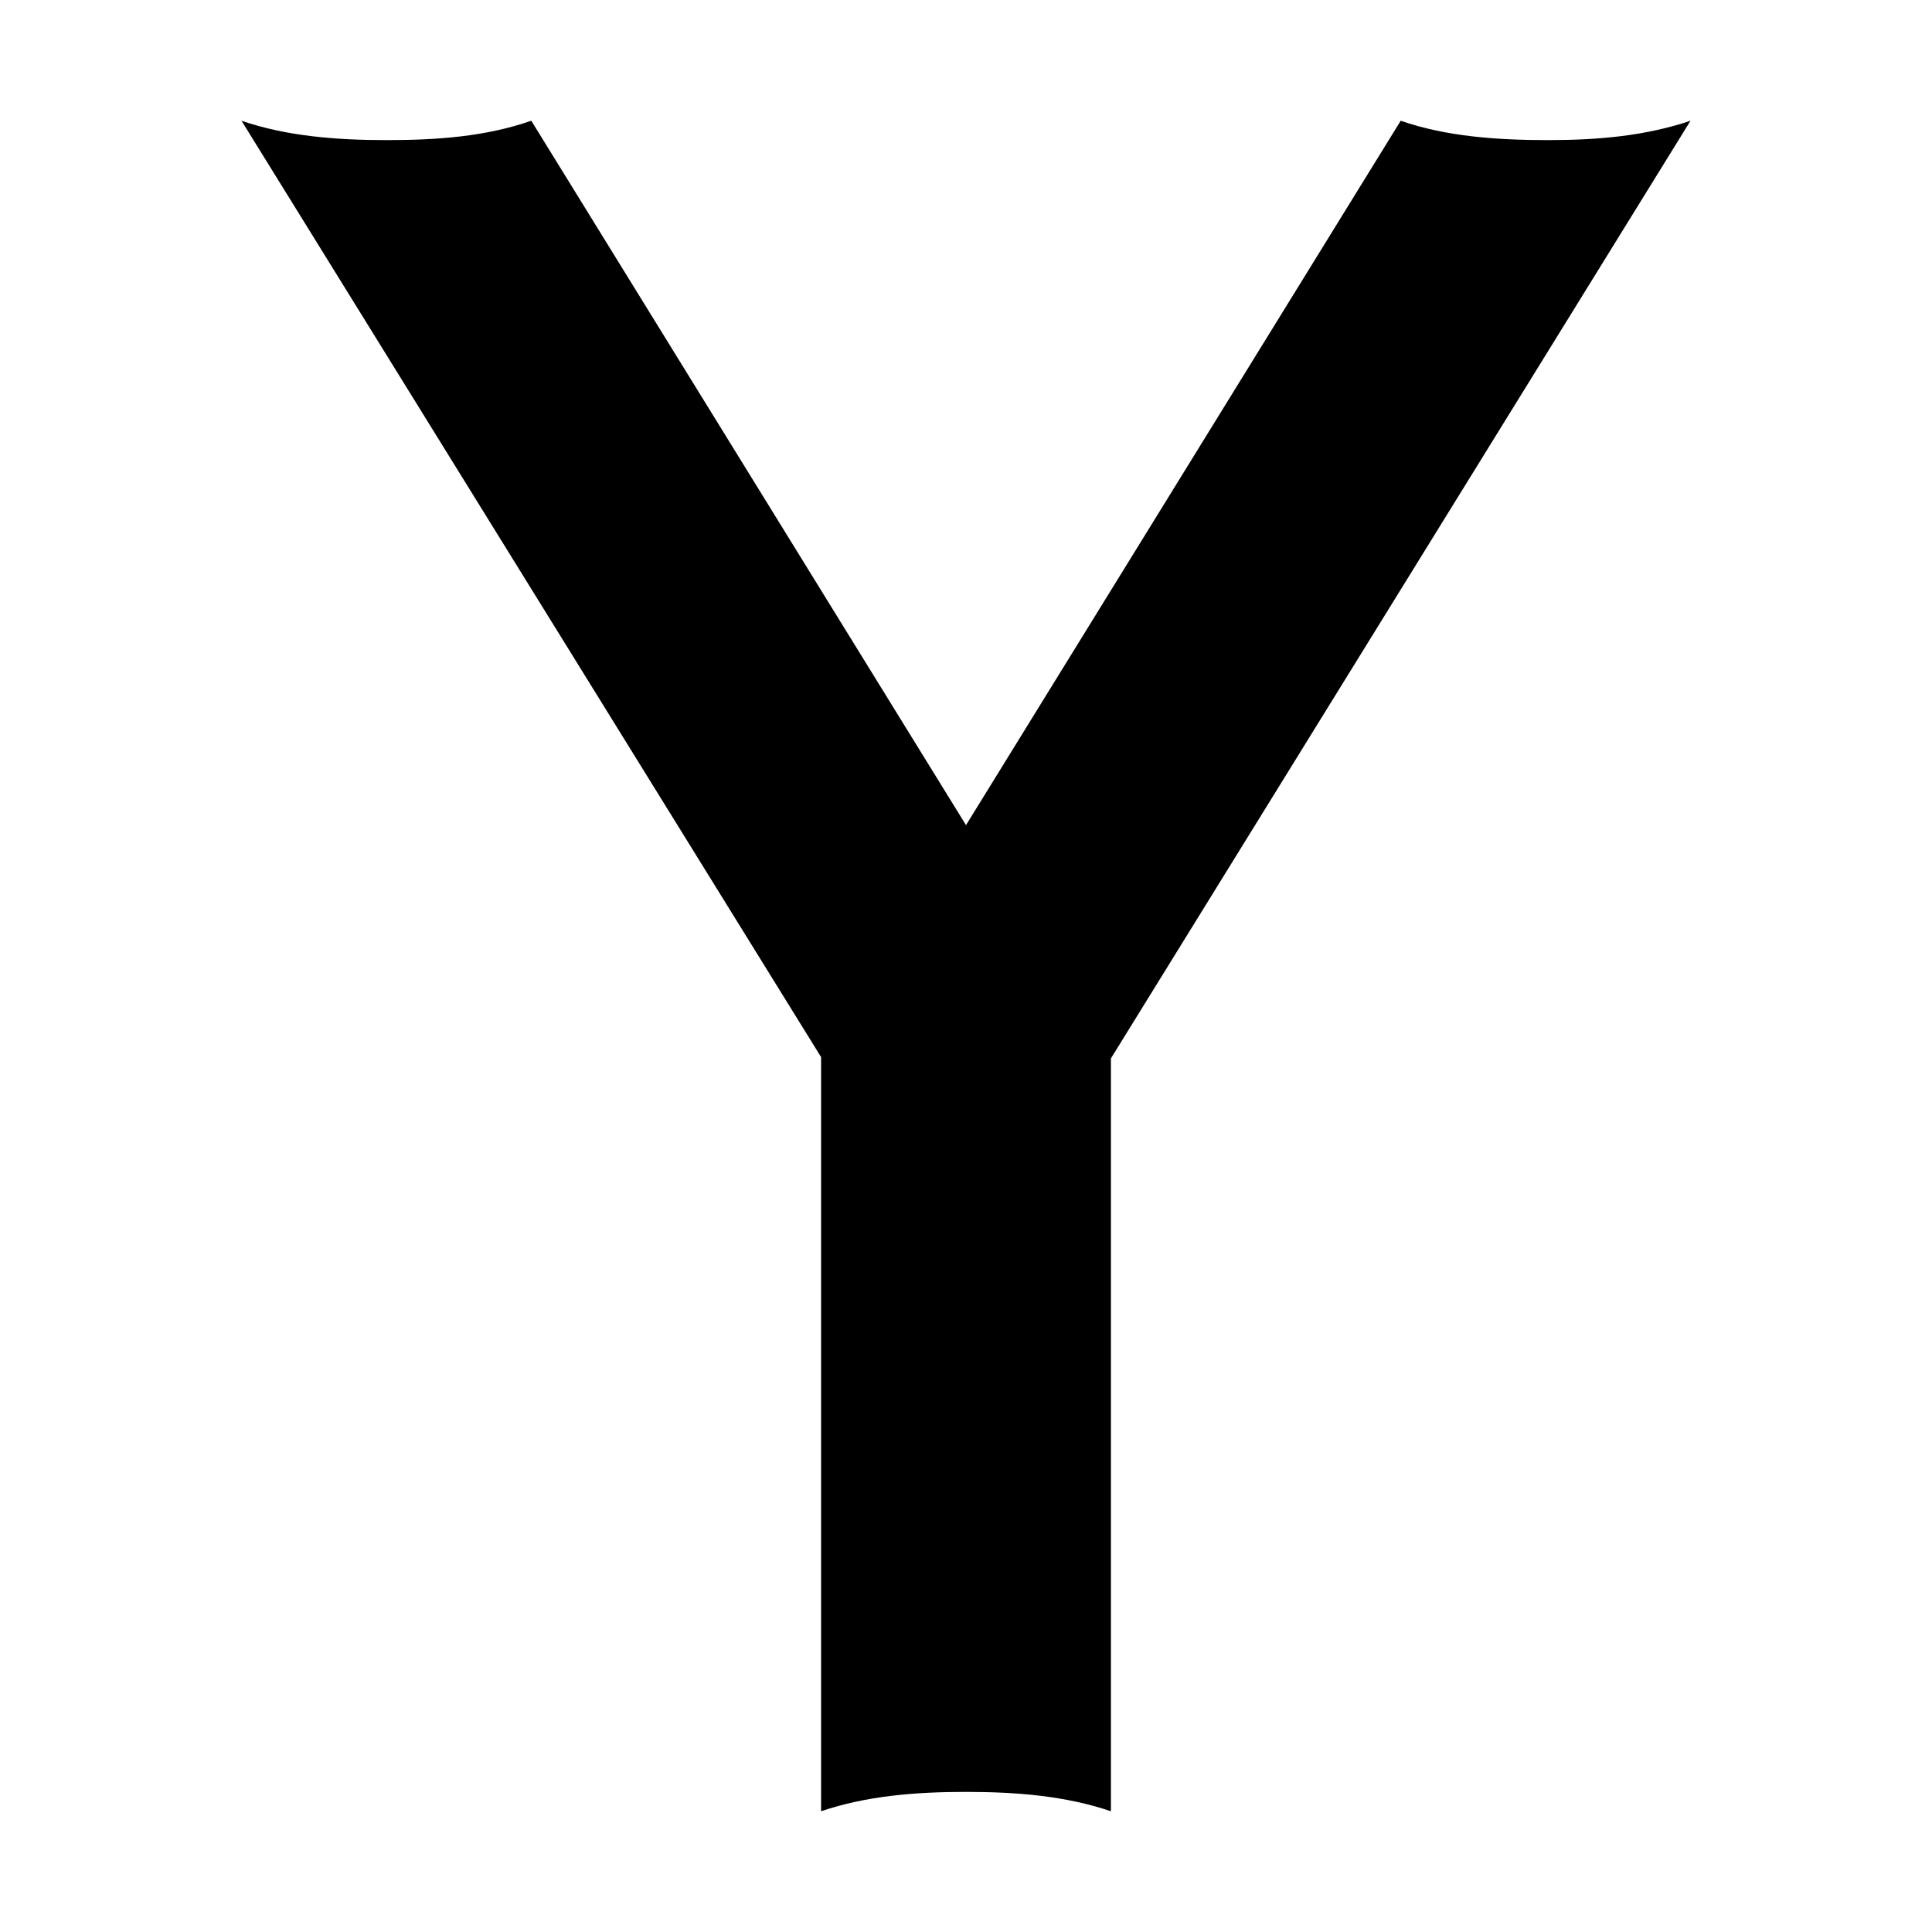
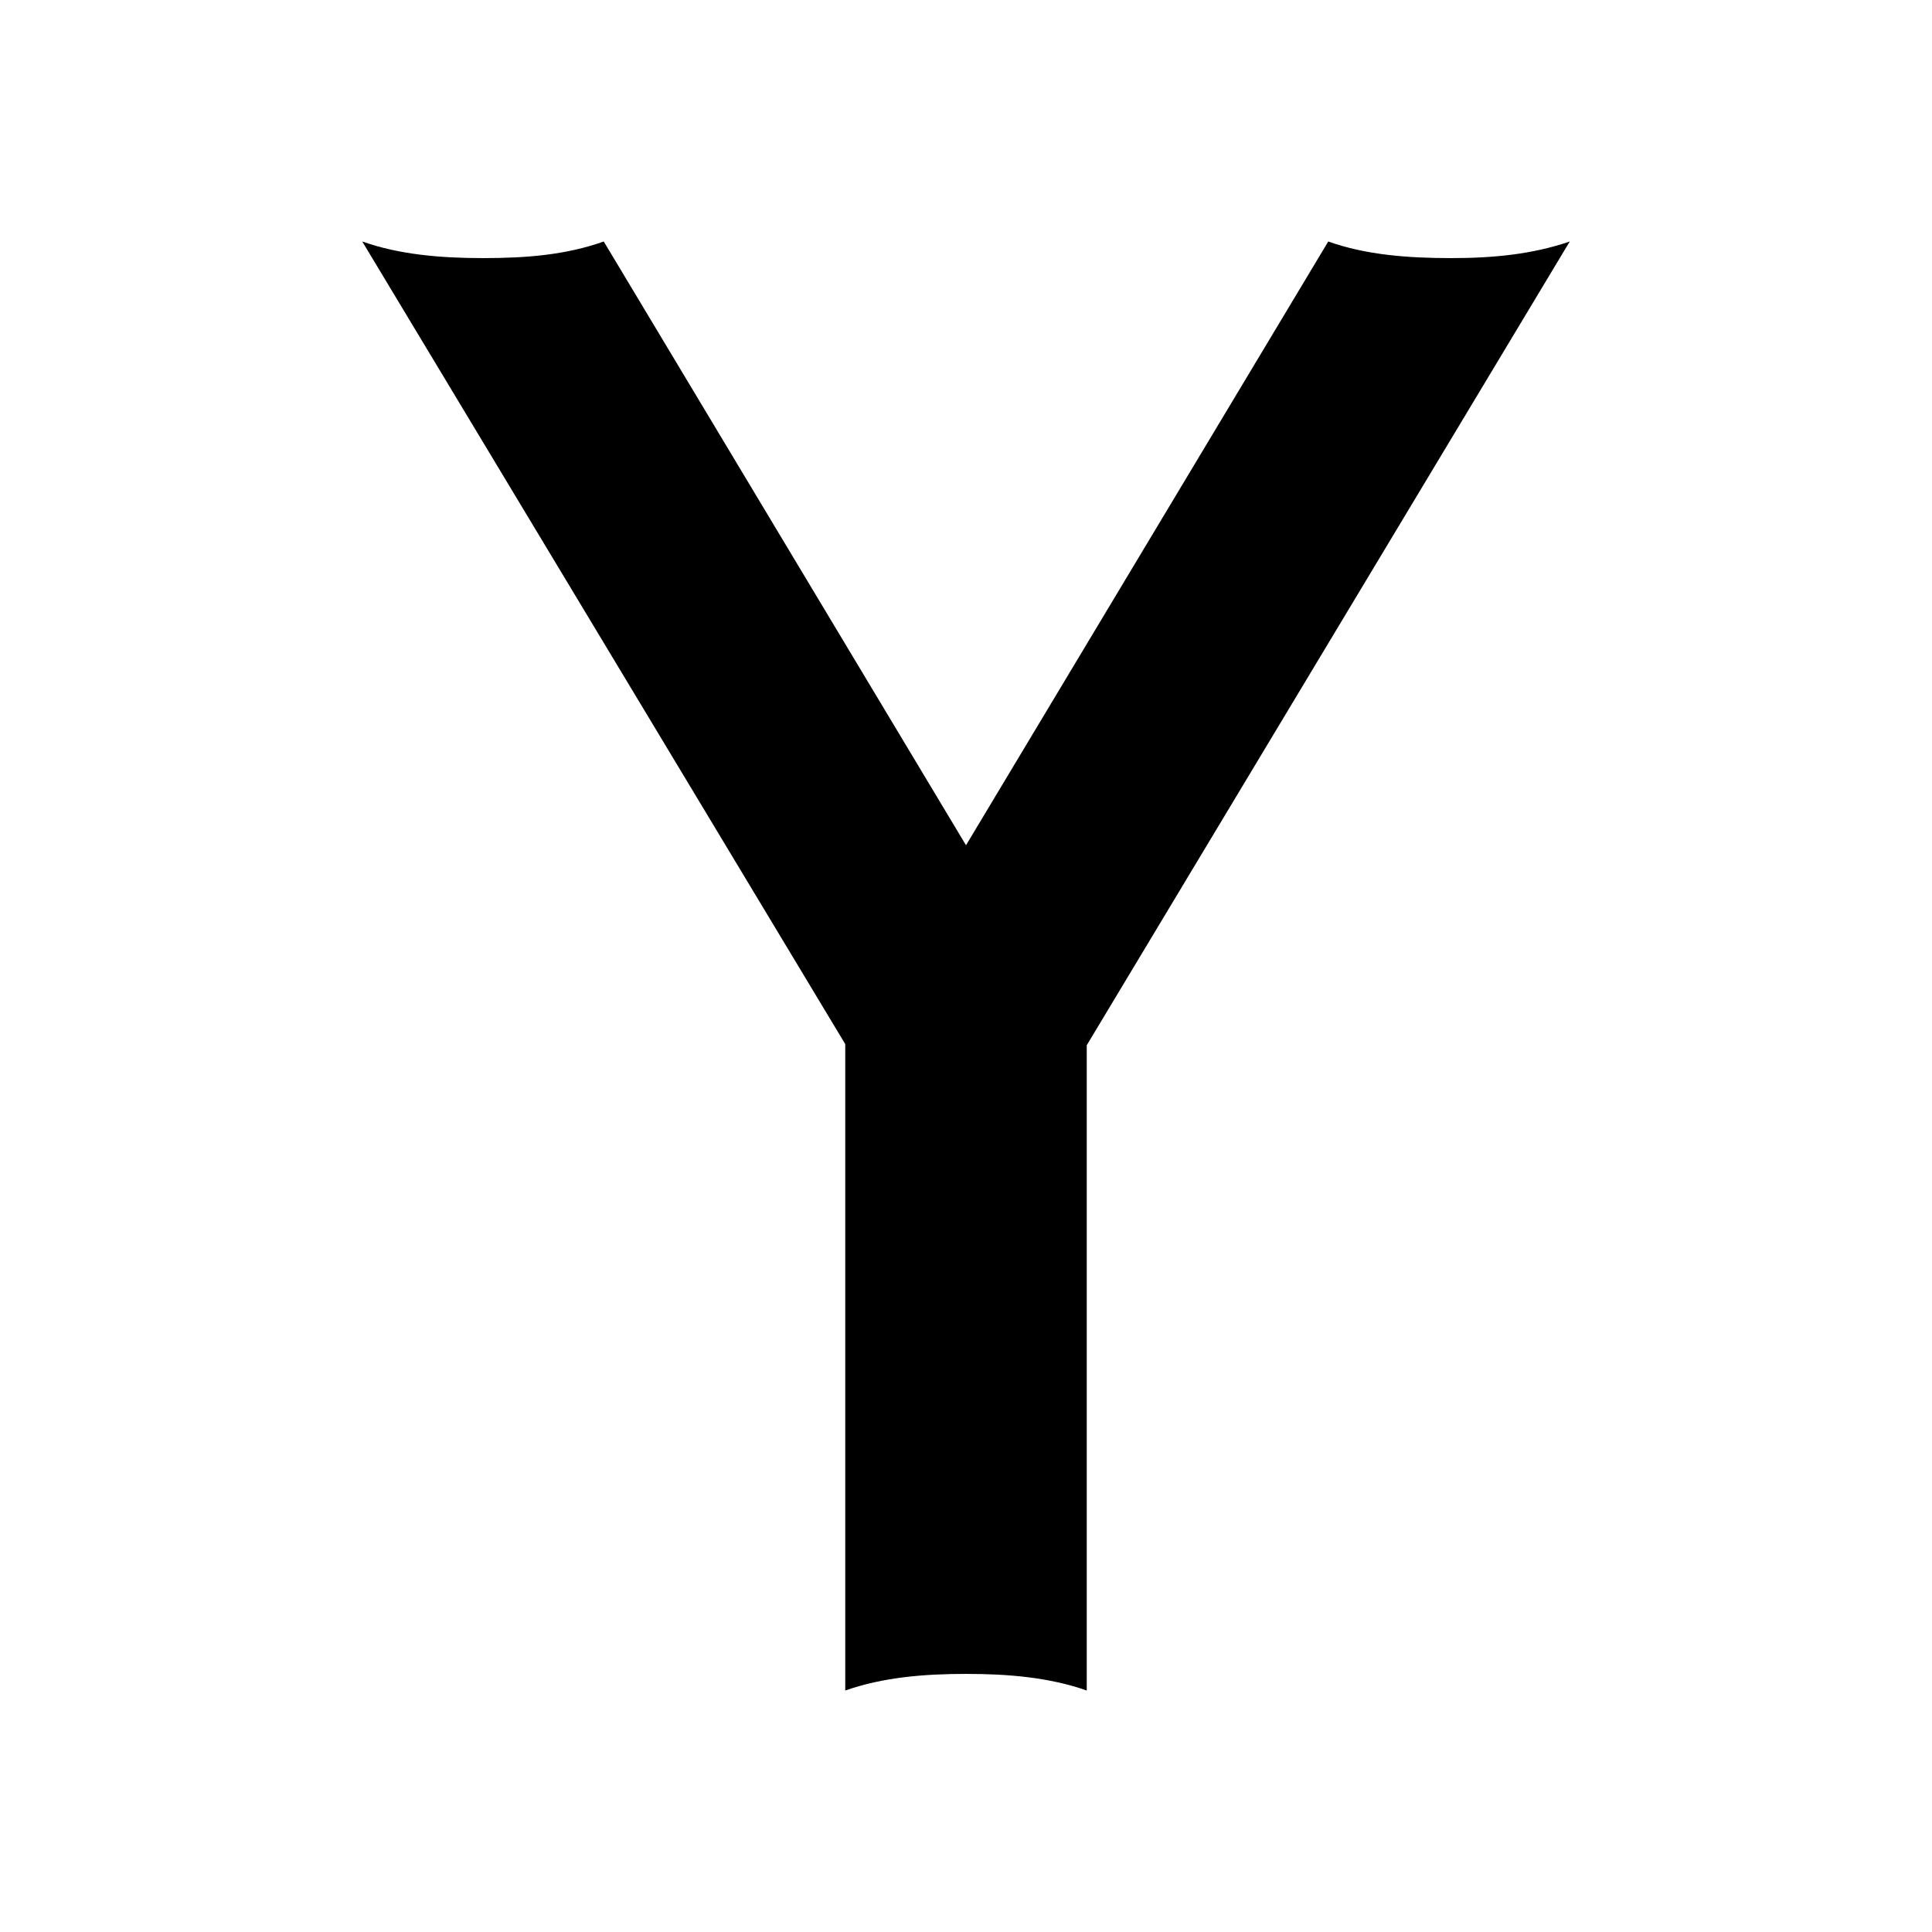
- <svg xmlns="http://www.w3.org/2000/svg" class="ionicon" viewBox="0 0 512 512">
-   <path d="M410.32 37.13c-13.56 0-27-.93-39.12-5.13L256 218.67 140.8 32c-12.12 4.2-24.84 5.13-38.4 5.13-13.32 0-26.52-1.05-38.4-5.13l153.6 248.15V480c12-4.08 25-5.13 38.4-5.13s26.4 1.05 38.4 5.13V280.5L448 32c-11.88 4-24.36 5.13-37.68 5.13z" />
+ <svg xmlns="http://www.w3.org/2000/svg" viewBox="0 0 512 512">
+   <path d="M384.6 68.4c-11.3 0-22.5-.8-32.6-4.4l-96 160-96-160c-10.1 3.6-20.7 4.4-32 4.4-11.1 0-22.1-.9-32-4.4l128 212.7V448c10-3.5 20.8-4.4 32-4.4s22 .9 32 4.4V277L416 64c-9.9 3.4-20.3 4.4-31.4 4.4z" />
</svg>
